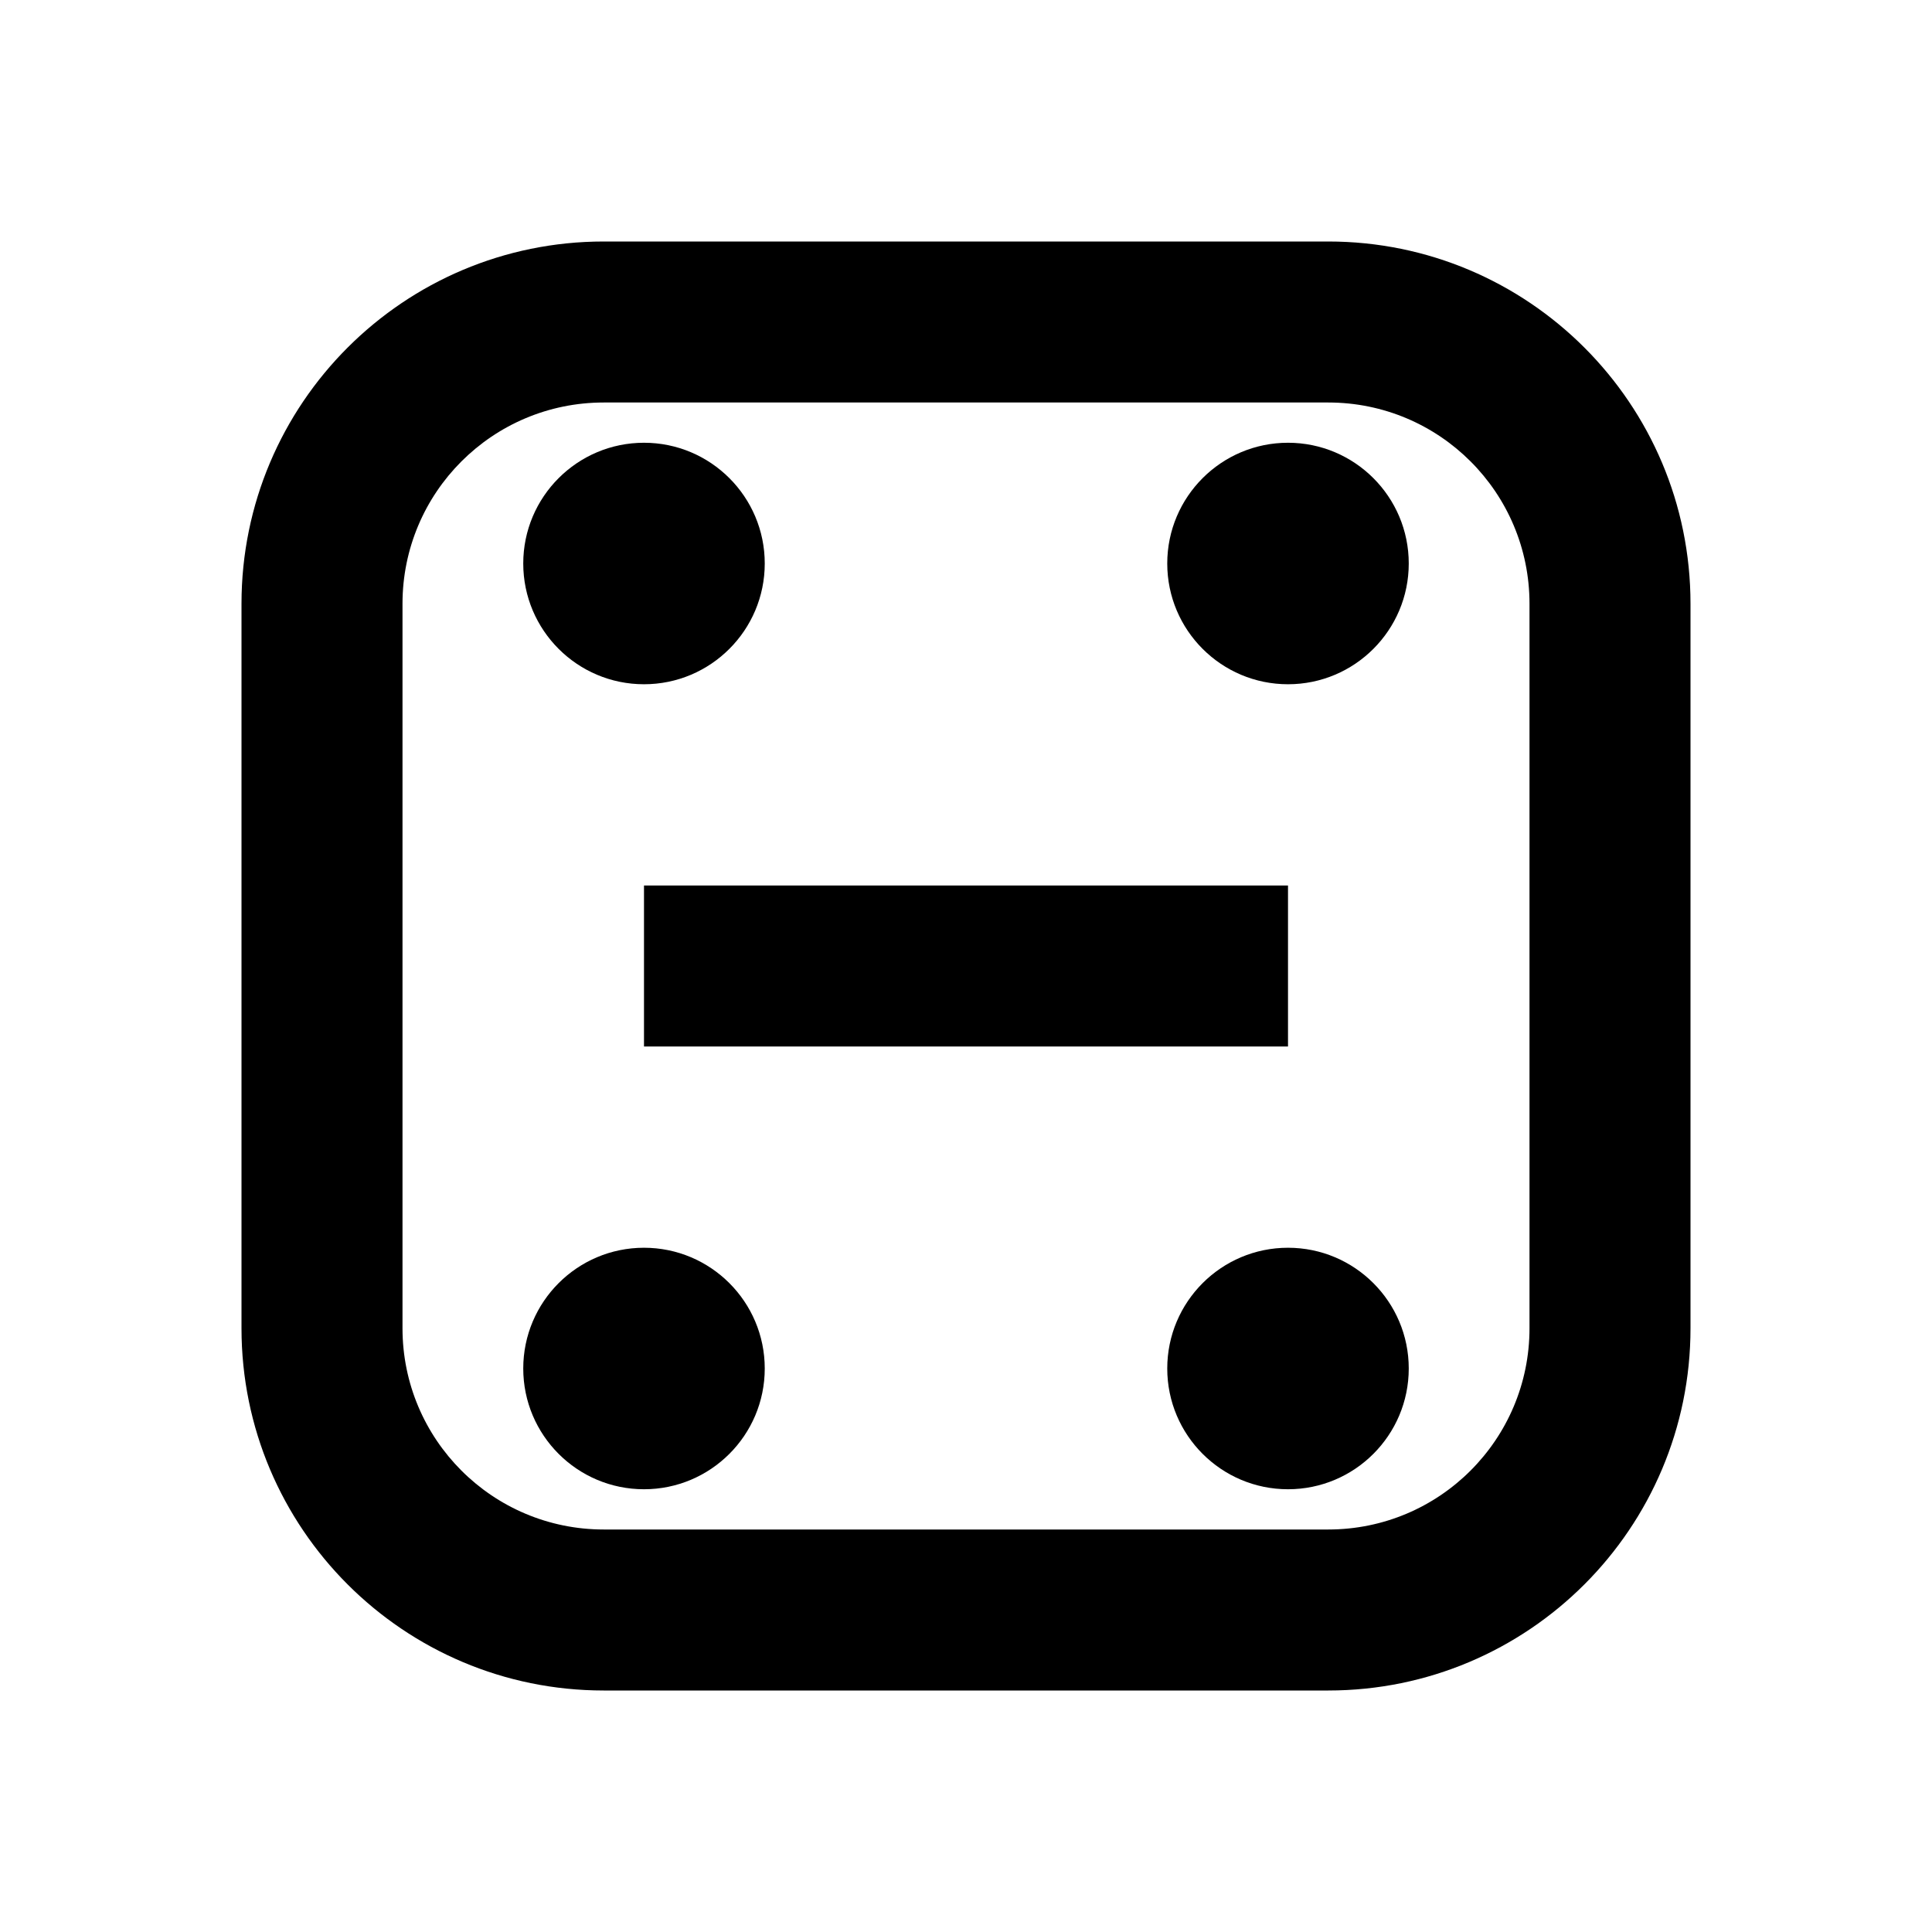
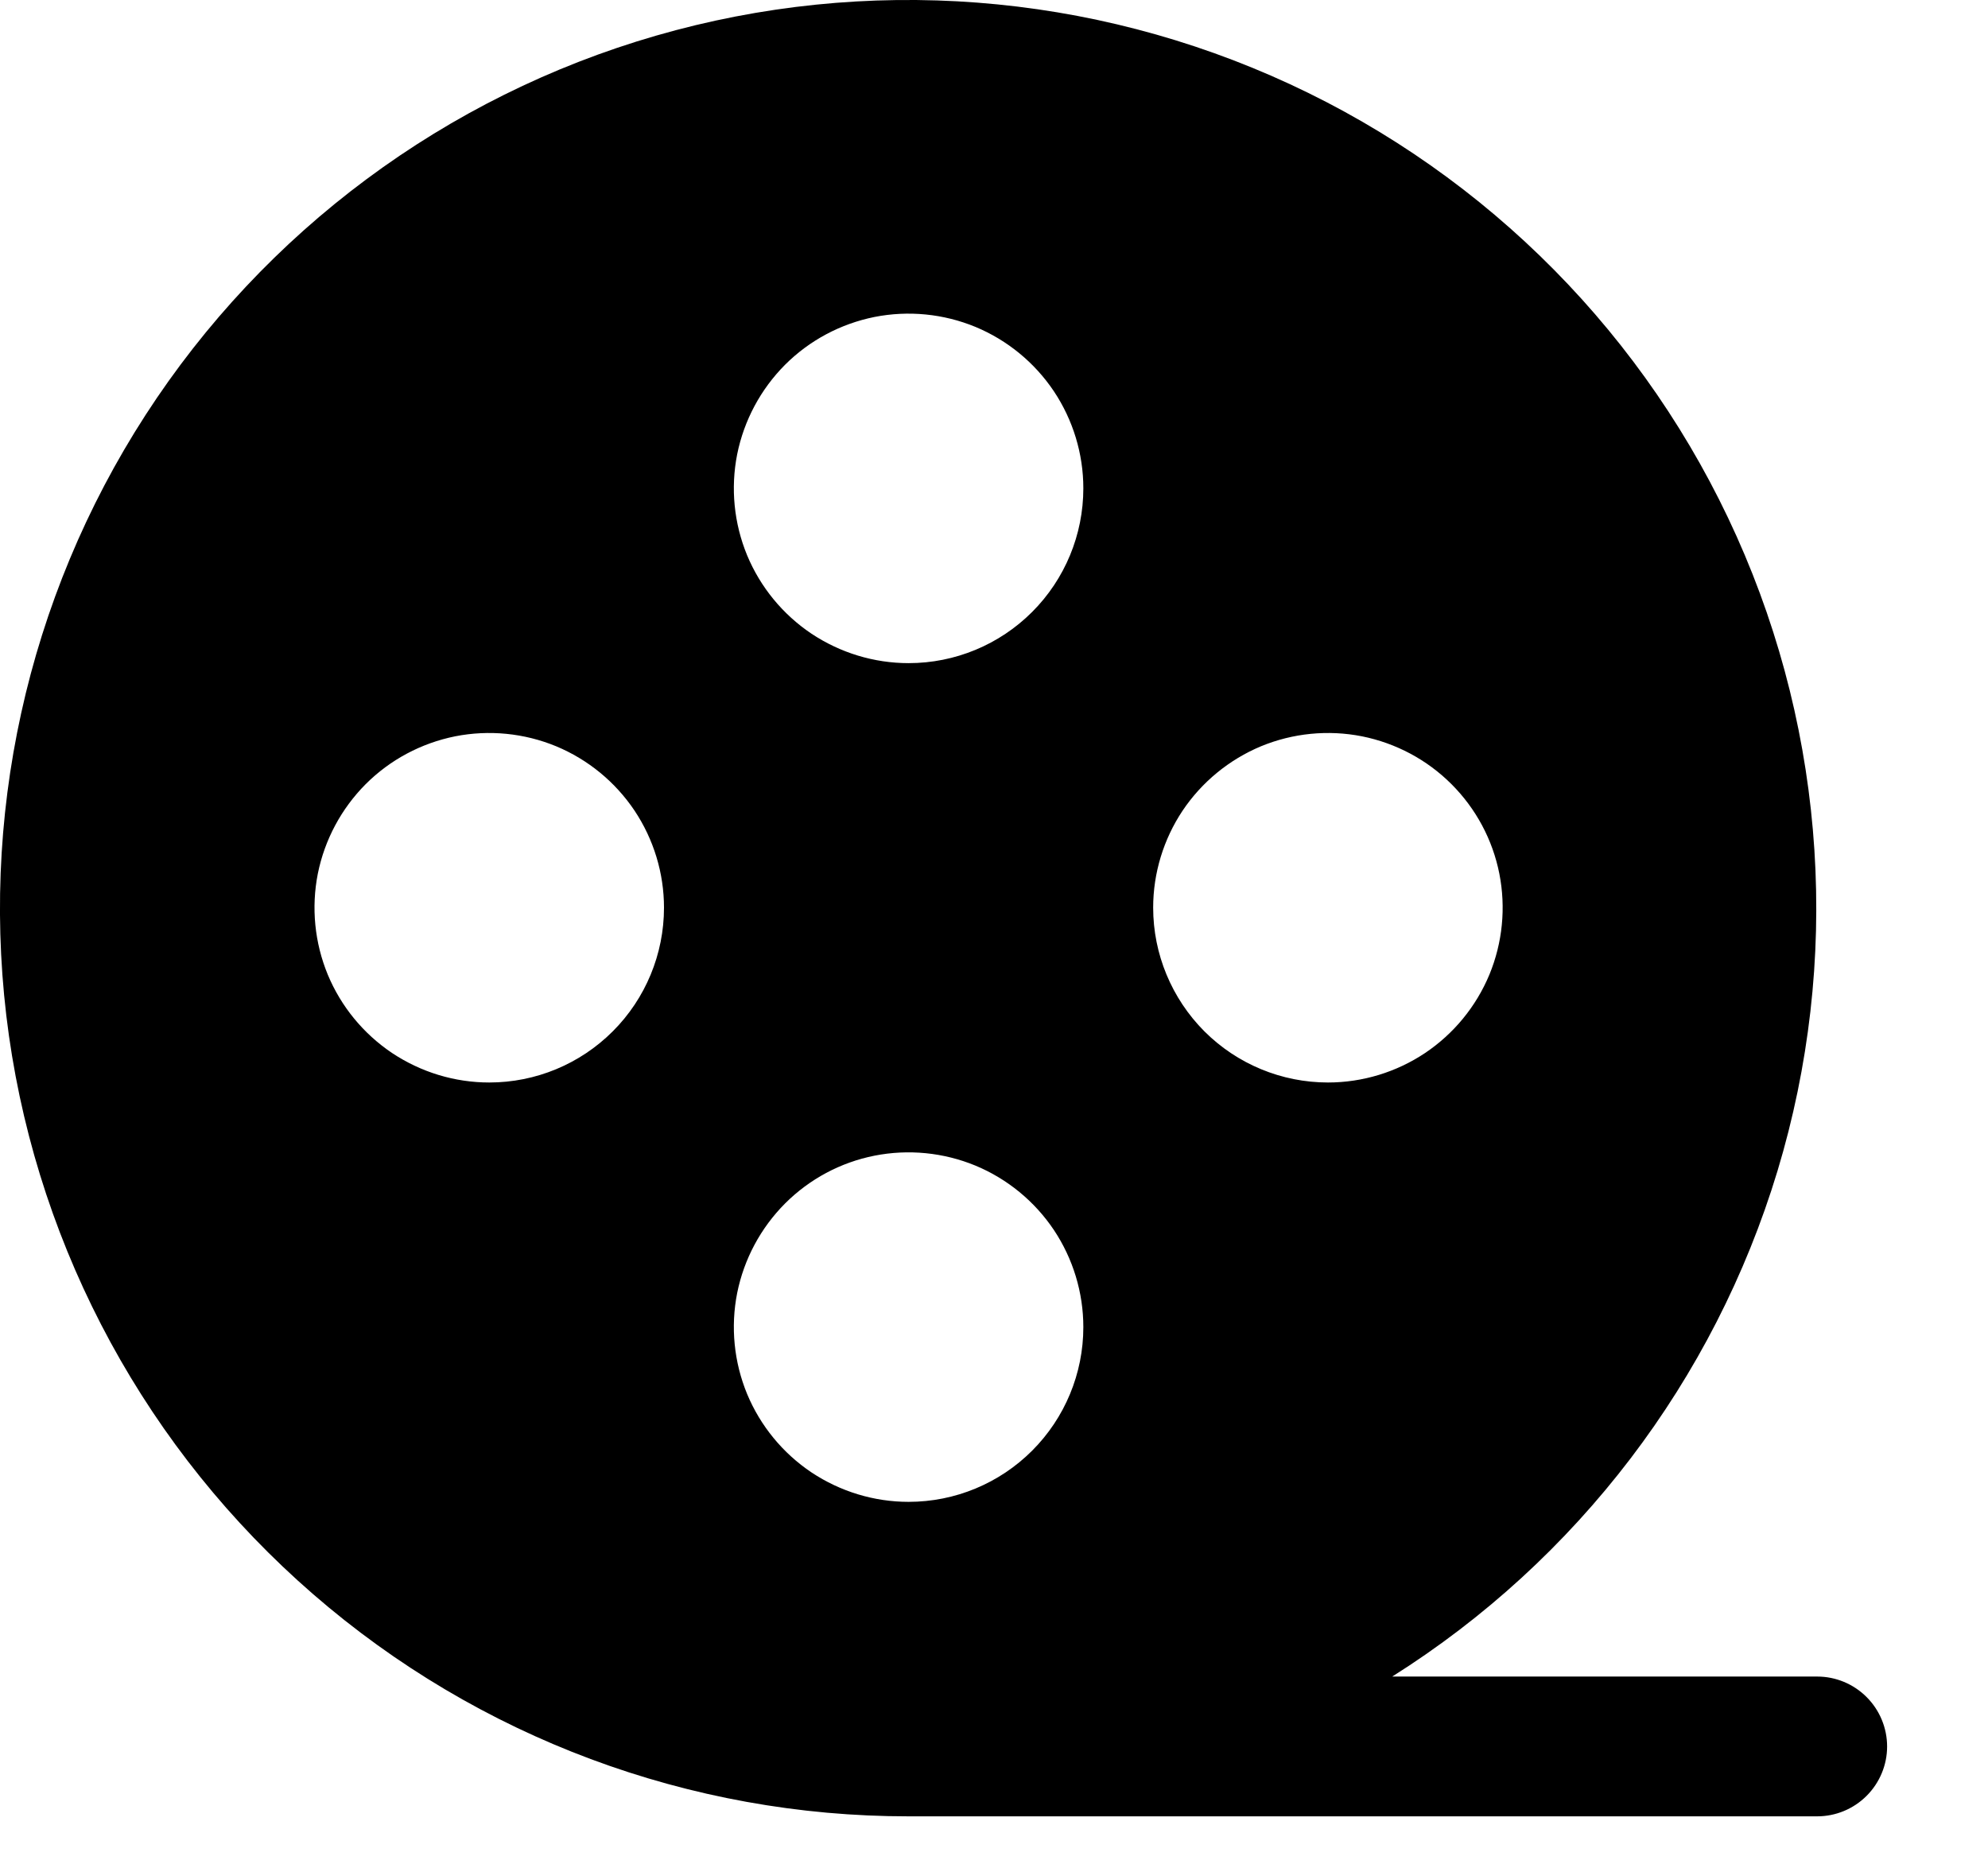
- <svg xmlns="http://www.w3.org/2000/svg" width="18" height="18" viewBox="0 0 18 18" fill="none">
-   <path d="M5.625 2.25C3.761 2.25 2.25 3.761 2.25 5.625V12.375C2.25 14.239 3.761 15.75 5.625 15.75H12.375C14.239 15.75 15.75 14.239 15.75 12.375V5.625C15.75 3.761 14.239 2.25 12.375 2.25H5.625ZM5.625 3.75H12.375C13.411 3.75 14.25 4.589 14.25 5.625V12.375C14.25 13.411 13.411 14.25 12.375 14.25H5.625C4.589 14.25 3.75 13.411 3.75 12.375V5.625C3.75 4.589 4.589 3.75 5.625 3.75Z" fill="currentColor" />
-   <path d="M6 6.375C6.621 6.375 7.125 5.871 7.125 5.25C7.125 4.629 6.621 4.125 6 4.125C5.379 4.125 4.875 4.629 4.875 5.25C4.875 5.871 5.379 6.375 6 6.375Z" fill="currentColor" />
-   <path d="M12 6.375C12.621 6.375 13.125 5.871 13.125 5.25C13.125 4.629 12.621 4.125 12 4.125C11.379 4.125 10.875 4.629 10.875 5.25C10.875 5.871 11.379 6.375 12 6.375Z" fill="currentColor" />
-   <path d="M6 13.875C6.621 13.875 7.125 13.371 7.125 12.75C7.125 12.129 6.621 11.625 6 11.625C5.379 11.625 4.875 12.129 4.875 12.75C4.875 13.371 5.379 13.875 6 13.875Z" fill="currentColor" />
-   <path d="M12 13.875C12.621 13.875 13.125 13.371 13.125 12.75C13.125 12.129 12.621 11.625 12 11.625C11.379 11.625 10.875 12.129 10.875 12.75C10.875 13.371 11.379 13.875 12 13.875Z" fill="currentColor" />
-   <path d="M6 8.25H12V9.75H6V8.25Z" fill="currentColor" />
+ <svg xmlns="http://www.w3.org/2000/svg" width="16" height="15" viewBox="0 0 16 15" fill="none">
+   <path d="M14.625 13.493H11.205C12.695 12.554 13.796 11.109 14.306 9.423C14.815 7.737 14.698 5.924 13.977 4.317C13.256 2.71 11.979 1.417 10.381 0.677C8.783 -0.063 6.972 -0.202 5.28 0.287C3.588 0.776 2.129 1.86 1.172 3.339C0.216 4.817 -0.175 6.592 0.072 8.336C0.32 10.079 1.189 11.675 2.519 12.829C3.849 13.984 5.551 14.619 7.313 14.618H14.625C14.774 14.618 14.917 14.559 15.023 14.453C15.128 14.348 15.188 14.205 15.188 14.056C15.188 13.906 15.128 13.763 15.023 13.658C14.917 13.552 14.774 13.493 14.625 13.493ZM3.938 8.712C3.659 8.712 3.388 8.629 3.156 8.475C2.925 8.32 2.745 8.101 2.638 7.844C2.532 7.587 2.504 7.304 2.558 7.031C2.613 6.758 2.747 6.508 2.943 6.311C3.14 6.114 3.39 5.981 3.663 5.926C3.936 5.872 4.219 5.9 4.476 6.006C4.733 6.113 4.952 6.293 5.107 6.524C5.261 6.755 5.344 7.027 5.344 7.305C5.344 7.678 5.196 8.036 4.932 8.3C4.668 8.564 4.311 8.712 3.938 8.712ZM7.313 12.087C7.034 12.087 6.763 12.004 6.531 11.85C6.3 11.695 6.12 11.476 6.013 11.219C5.907 10.962 5.879 10.679 5.933 10.406C5.988 10.133 6.122 9.883 6.318 9.686C6.515 9.489 6.765 9.355 7.038 9.301C7.311 9.247 7.594 9.275 7.851 9.381C8.108 9.488 8.327 9.668 8.482 9.899C8.636 10.13 8.719 10.402 8.719 10.681C8.719 11.053 8.571 11.411 8.307 11.675C8.043 11.939 7.686 12.087 7.313 12.087ZM7.313 5.337C7.034 5.337 6.763 5.254 6.531 5.1C6.3 4.945 6.12 4.726 6.013 4.469C5.907 4.212 5.879 3.929 5.933 3.656C5.988 3.383 6.122 3.133 6.318 2.936C6.515 2.739 6.765 2.606 7.038 2.551C7.311 2.497 7.594 2.525 7.851 2.631C8.108 2.738 8.327 2.918 8.482 3.149C8.636 3.38 8.719 3.652 8.719 3.93C8.719 4.303 8.571 4.661 8.307 4.925C8.043 5.189 7.686 5.337 7.313 5.337ZM9.281 7.305C9.281 7.027 9.364 6.755 9.518 6.524C9.673 6.293 9.893 6.113 10.149 6.006C10.406 5.9 10.689 5.872 10.962 5.926C11.235 5.981 11.485 6.114 11.682 6.311C11.879 6.508 12.013 6.758 12.067 7.031C12.121 7.304 12.093 7.587 11.987 7.844C11.88 8.101 11.7 8.32 11.469 8.475C11.238 8.629 10.966 8.712 10.688 8.712C10.315 8.712 9.957 8.564 9.693 8.3C9.43 8.036 9.281 7.678 9.281 7.305Z" fill="currentColor" />
</svg>
